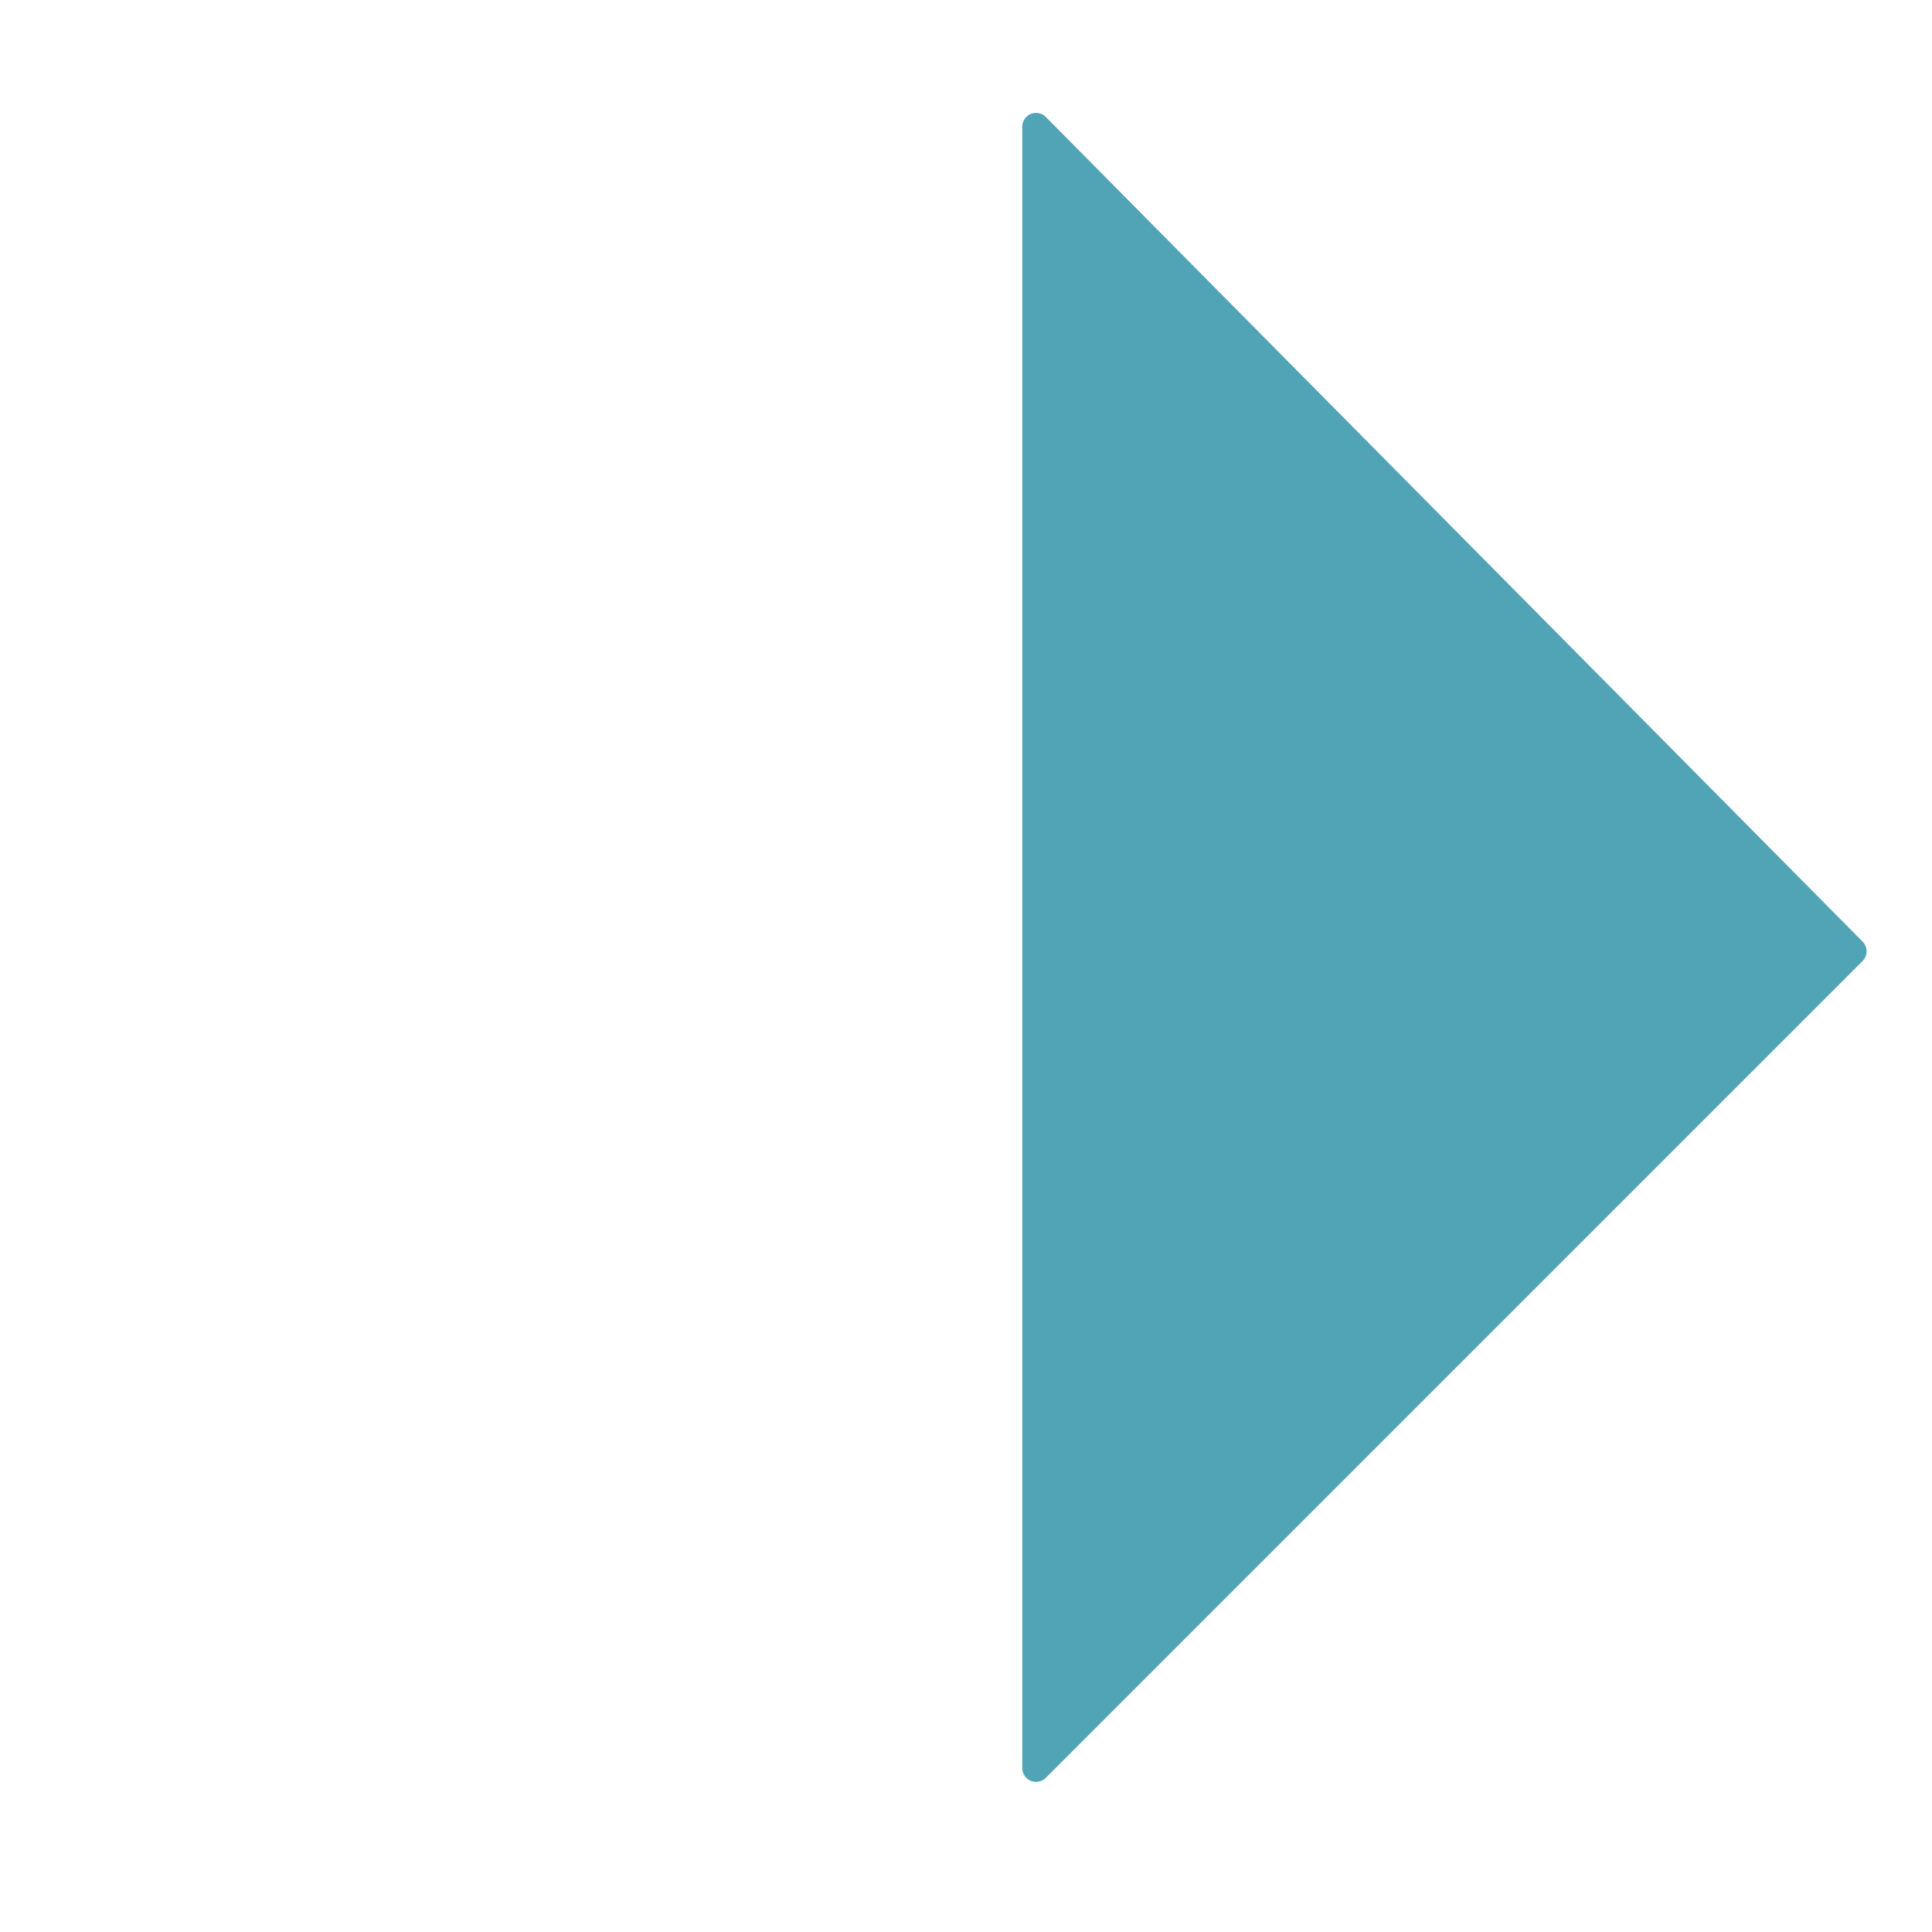
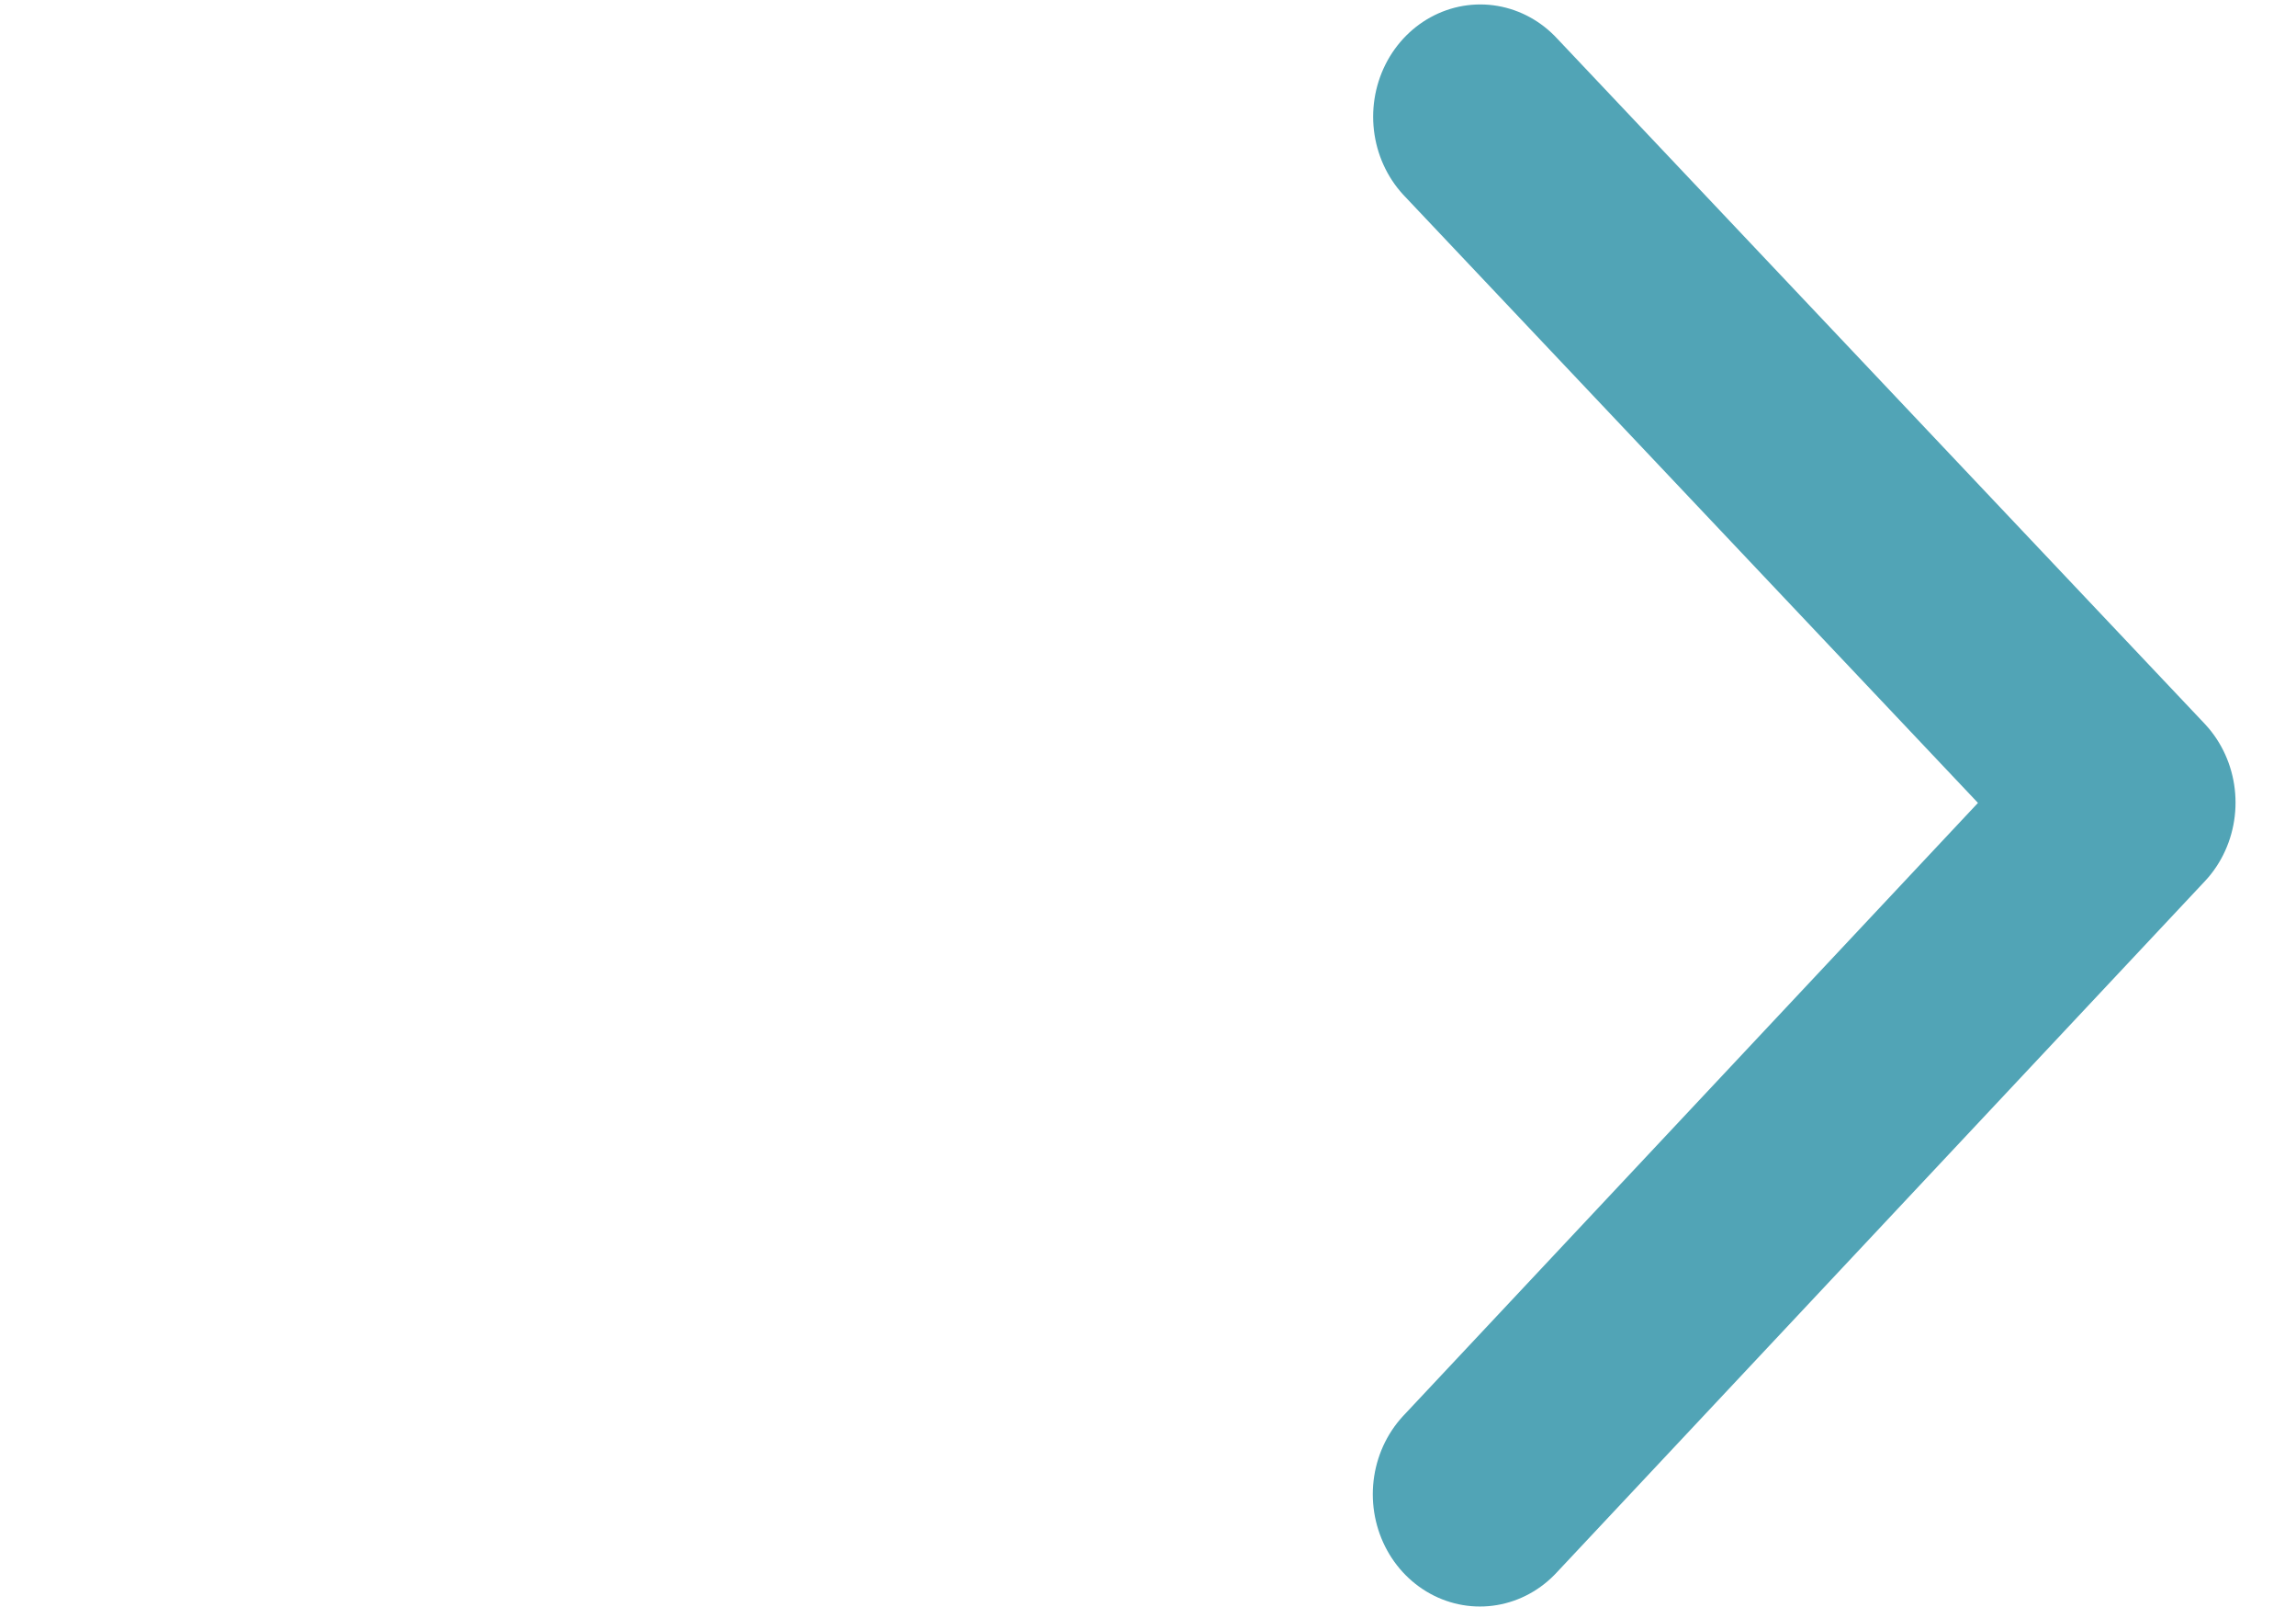
- <svg xmlns="http://www.w3.org/2000/svg" width="100%" height="100%" viewBox="0 0 70 70" version="1.1" xml:space="preserve" style="fill-rule:evenodd;clip-rule:evenodd;stroke-linecap:round;stroke-linejoin:round;stroke-miterlimit:1.5;">
-   <g transform="matrix(1,0,0,1,-307.433,-164.11)">
-     <path d="M374.563,198.578L344.971,228.171L344.971,168.701L374.563,198.578Z" style="fill:rgb(81,164,182);stroke:rgb(81,164,182);stroke-width:1px;" />
+ <svg xmlns="http://www.w3.org/2000/svg" width="100%" height="100%" viewBox="0 0 100 70" version="1.1" xml:space="preserve" style="fill-rule:evenodd;clip-rule:evenodd;stroke-linecap:round;stroke-linejoin:round;stroke-miterlimit:1.5;">
+   <g transform="matrix(0.953987,0,0,1,28.6603,0.492646)">
+     <path d="M37.538,4.591L67.13,34.468L37.522,64.596" style="fill:none;stroke:rgb(81,164,182);stroke-width:9.78px;" />
  </g>
</svg>
